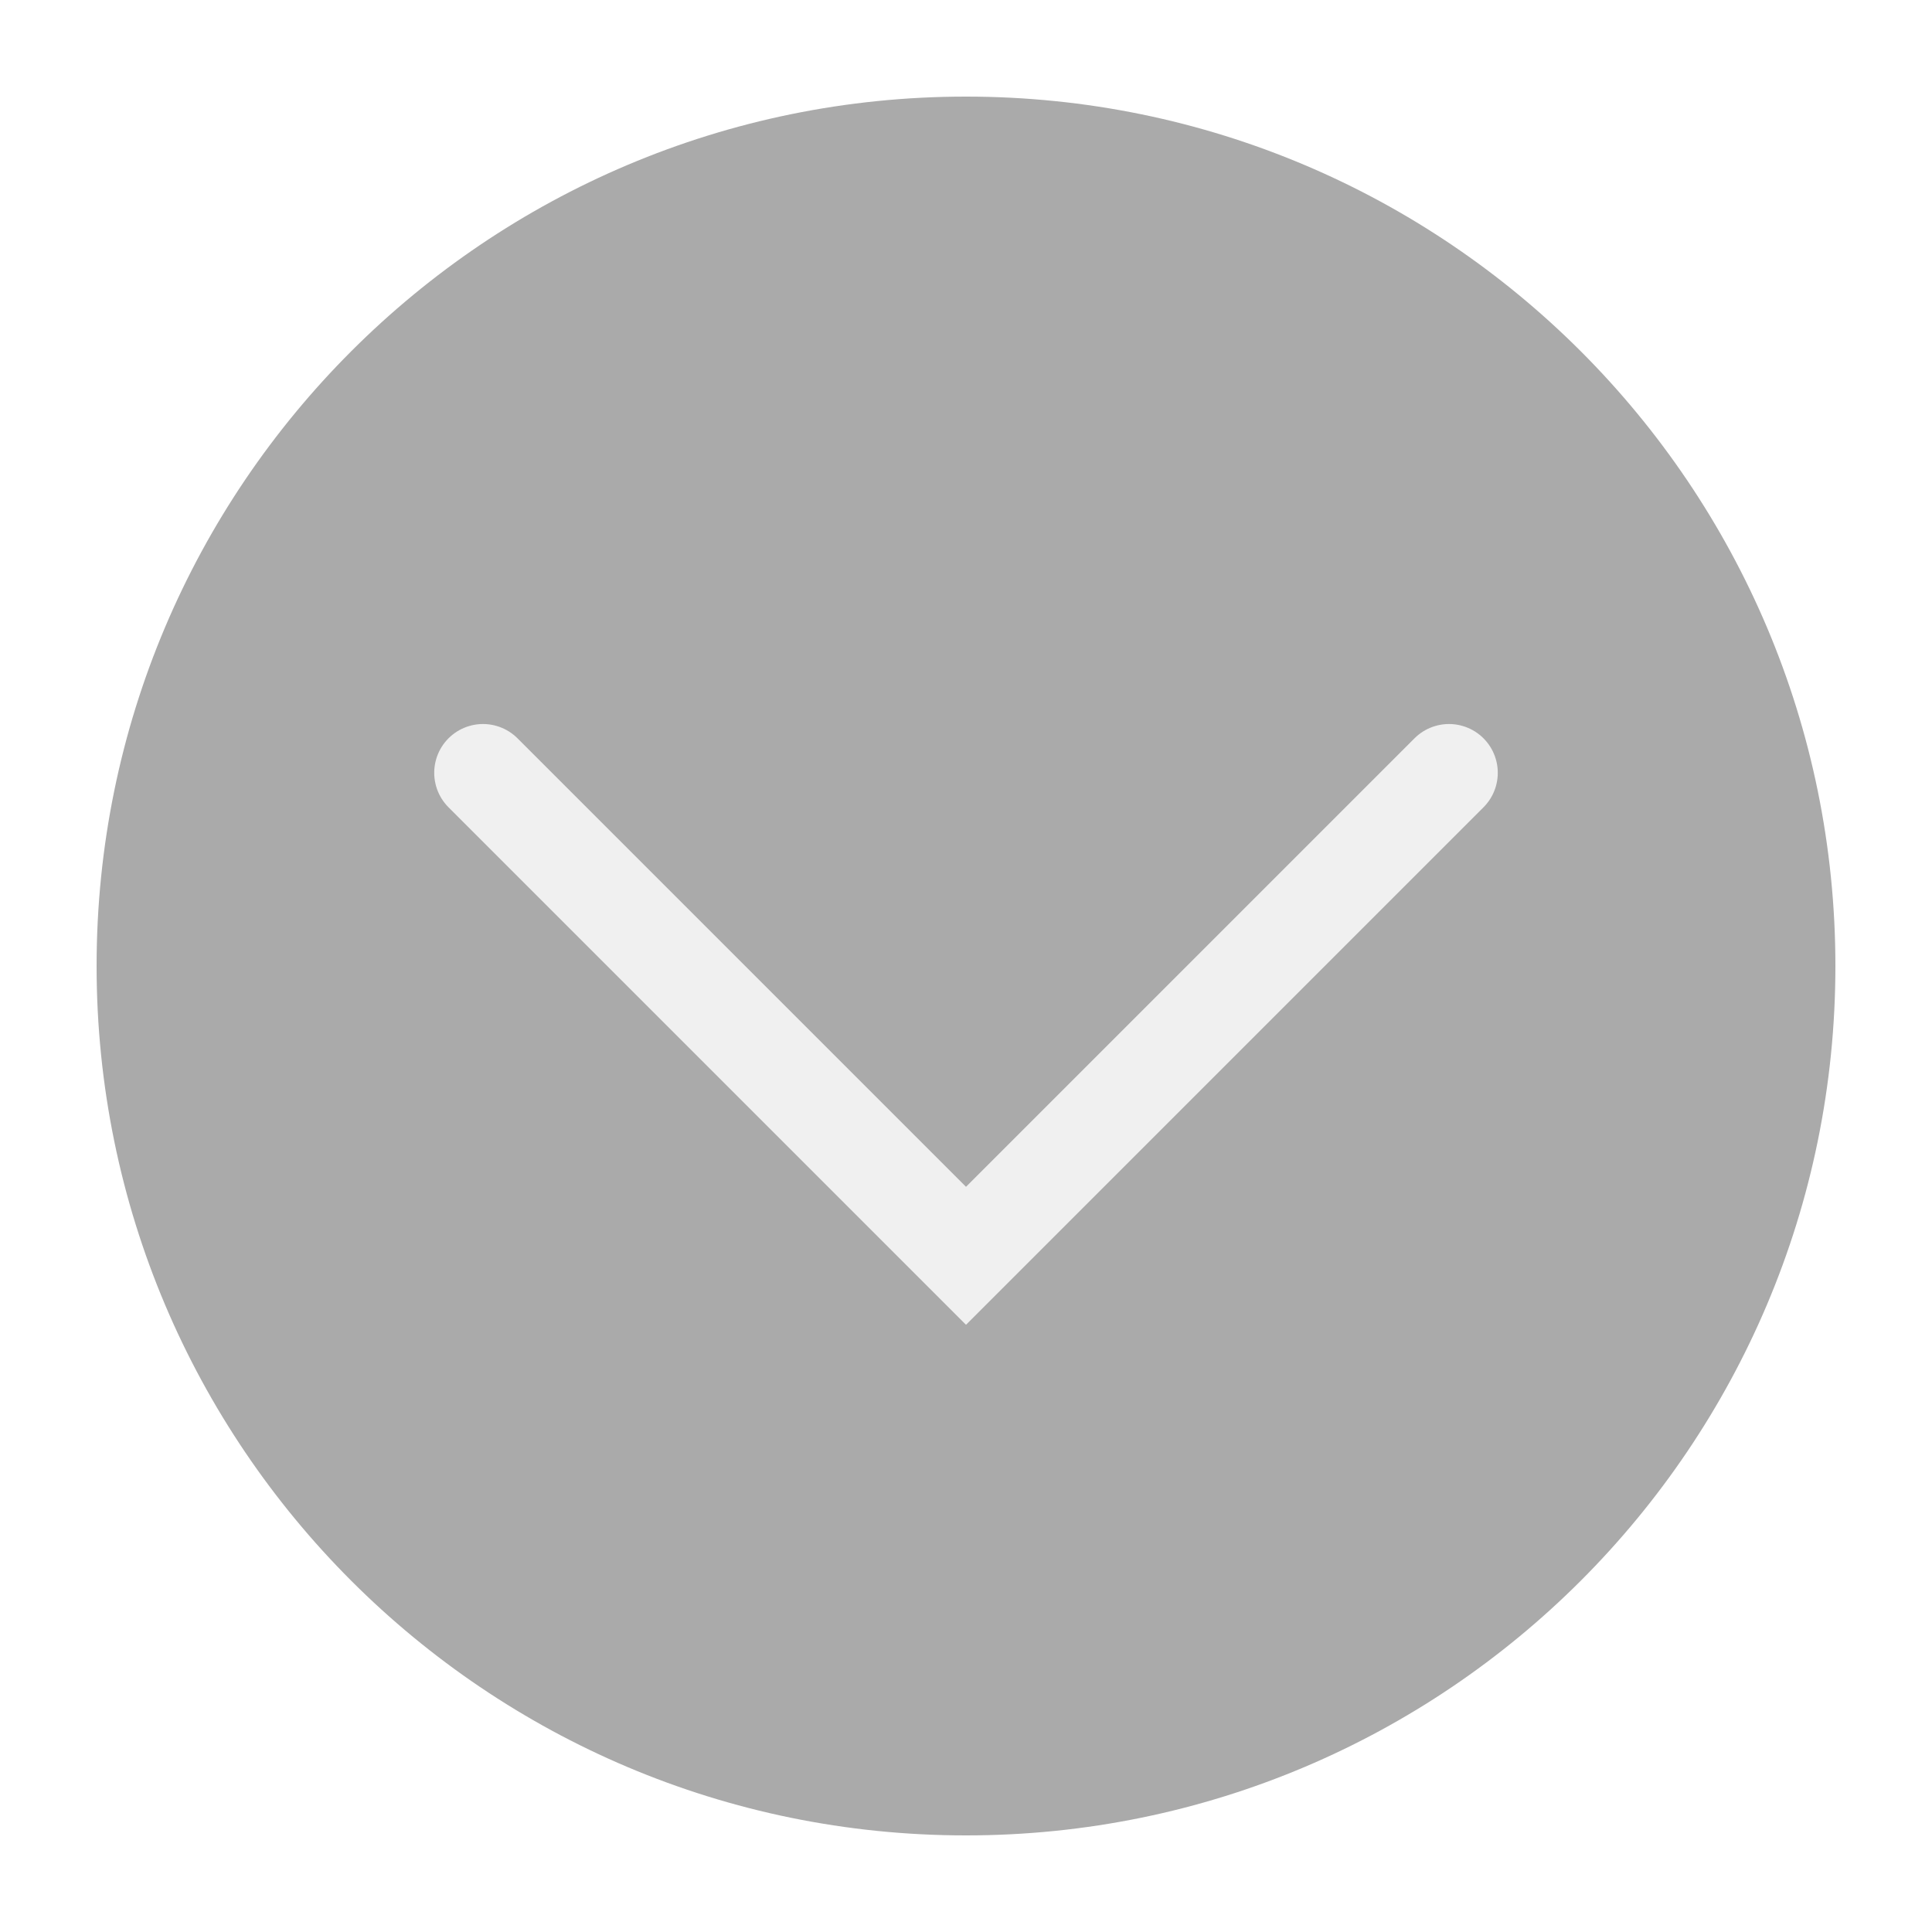
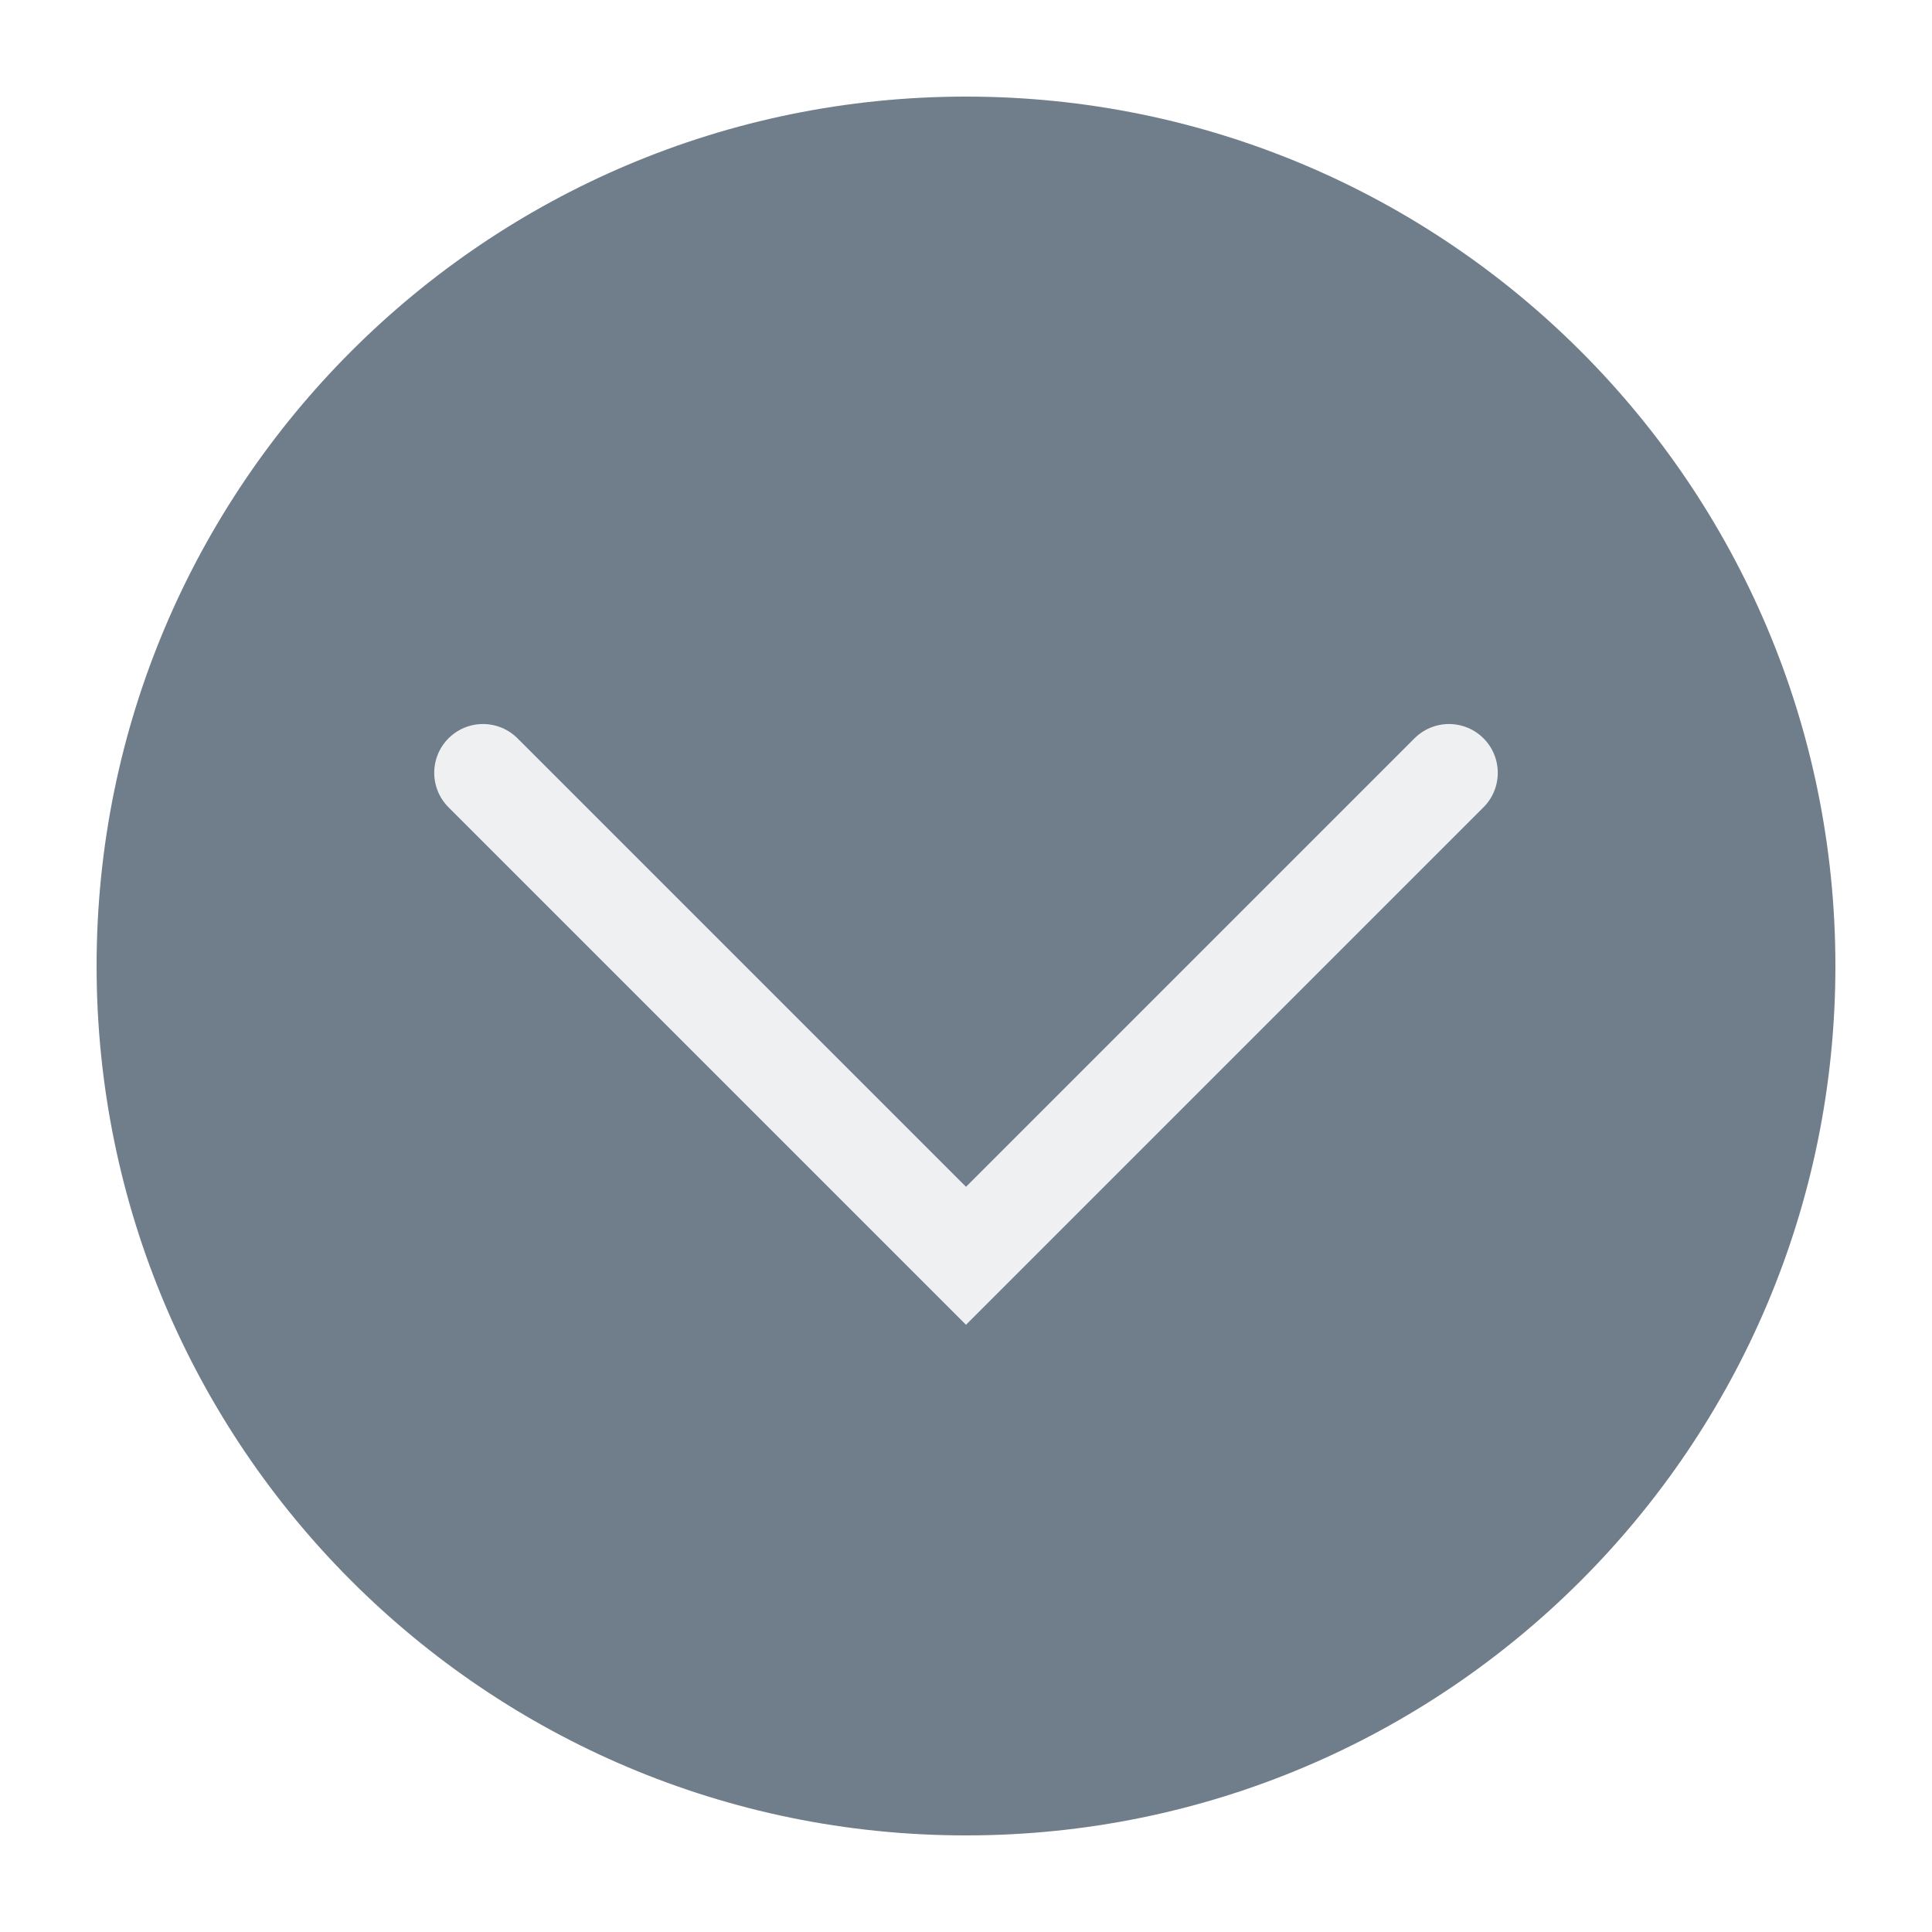
<svg xmlns="http://www.w3.org/2000/svg" viewBox="0 0 50 50" version="1.2" baseProfile="tiny">
  <defs>
</defs>
  <g fill="none" stroke="black" stroke-width="1" fill-rule="evenodd" stroke-linecap="square" stroke-linejoin="bevel">
-     <g fill="#aaaaaa" fill-opacity="1" stroke="none" transform="matrix(2.5,0,0,2.5,2.5,2.5)" font-family="Noto Sans" font-size="10" font-weight="400" font-style="normal">
+     <g fill="#707d8a" fill-opacity="1" stroke="none" transform="matrix(2.5,0,0,2.5,2.5,2.5)" font-family="Noto Sans" font-size="10" font-weight="400" font-style="normal">
      <circle cx="9" cy="9" r="9" />
    </g>
-     <g fill="none" stroke="#f0f0f0" stroke-opacity="1" stroke-width="1.01" stroke-linecap="round" stroke-linejoin="miter" stroke-miterlimit="2" transform="matrix(2.5,0,0,2.5,2.5,2.5)" font-family="Noto Sans" font-size="10" font-weight="400" font-style="normal">
+     <g fill="none" stroke="#eff0f1" stroke-opacity="1" stroke-width="1.01" stroke-linecap="round" stroke-linejoin="miter" stroke-miterlimit="2" transform="matrix(2.5,0,0,2.5,2.5,2.5)" font-family="Noto Sans" font-size="10" font-weight="400" font-style="normal">
      <polyline fill="none" vector-effect="none" points="4,7 9,12 14,7 " />
    </g>
    <g fill="none" stroke="#000000" stroke-opacity="1" stroke-width="1" stroke-linecap="square" stroke-linejoin="bevel" transform="matrix(1,0,0,1,0,0)" font-family="Noto Sans" font-size="10" font-weight="400" font-style="normal">
</g>
  </g>
</svg>
